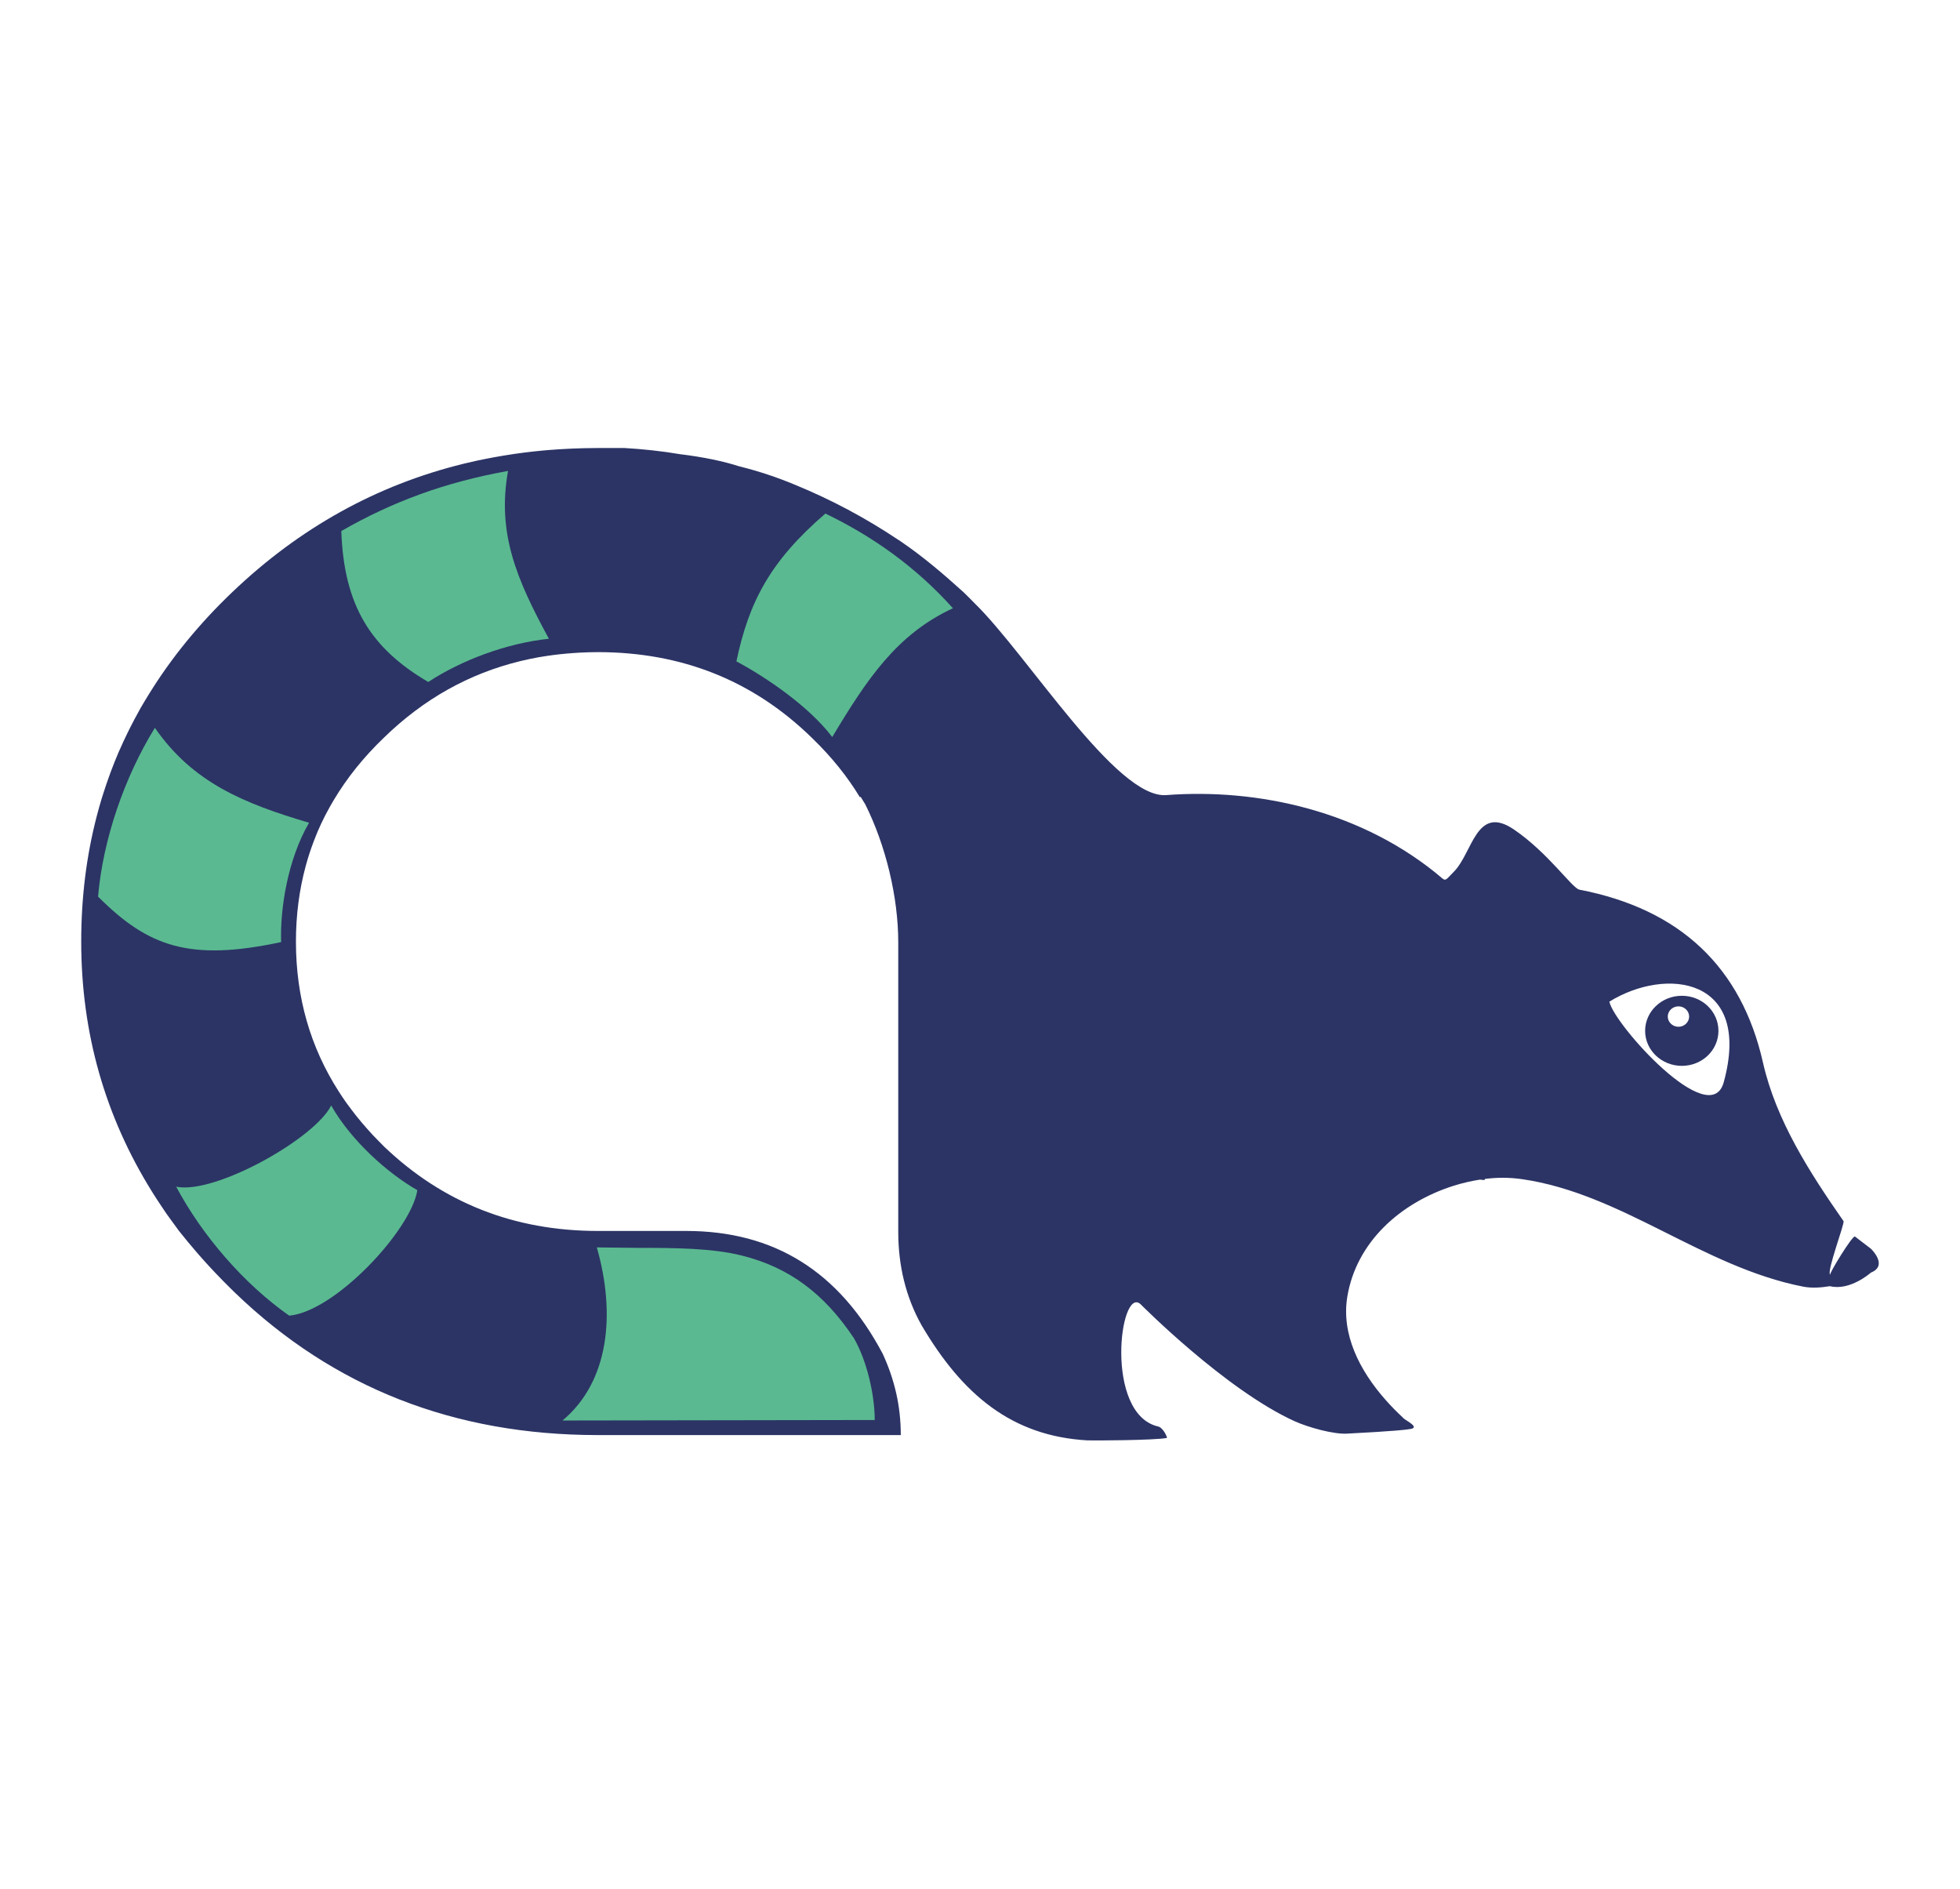
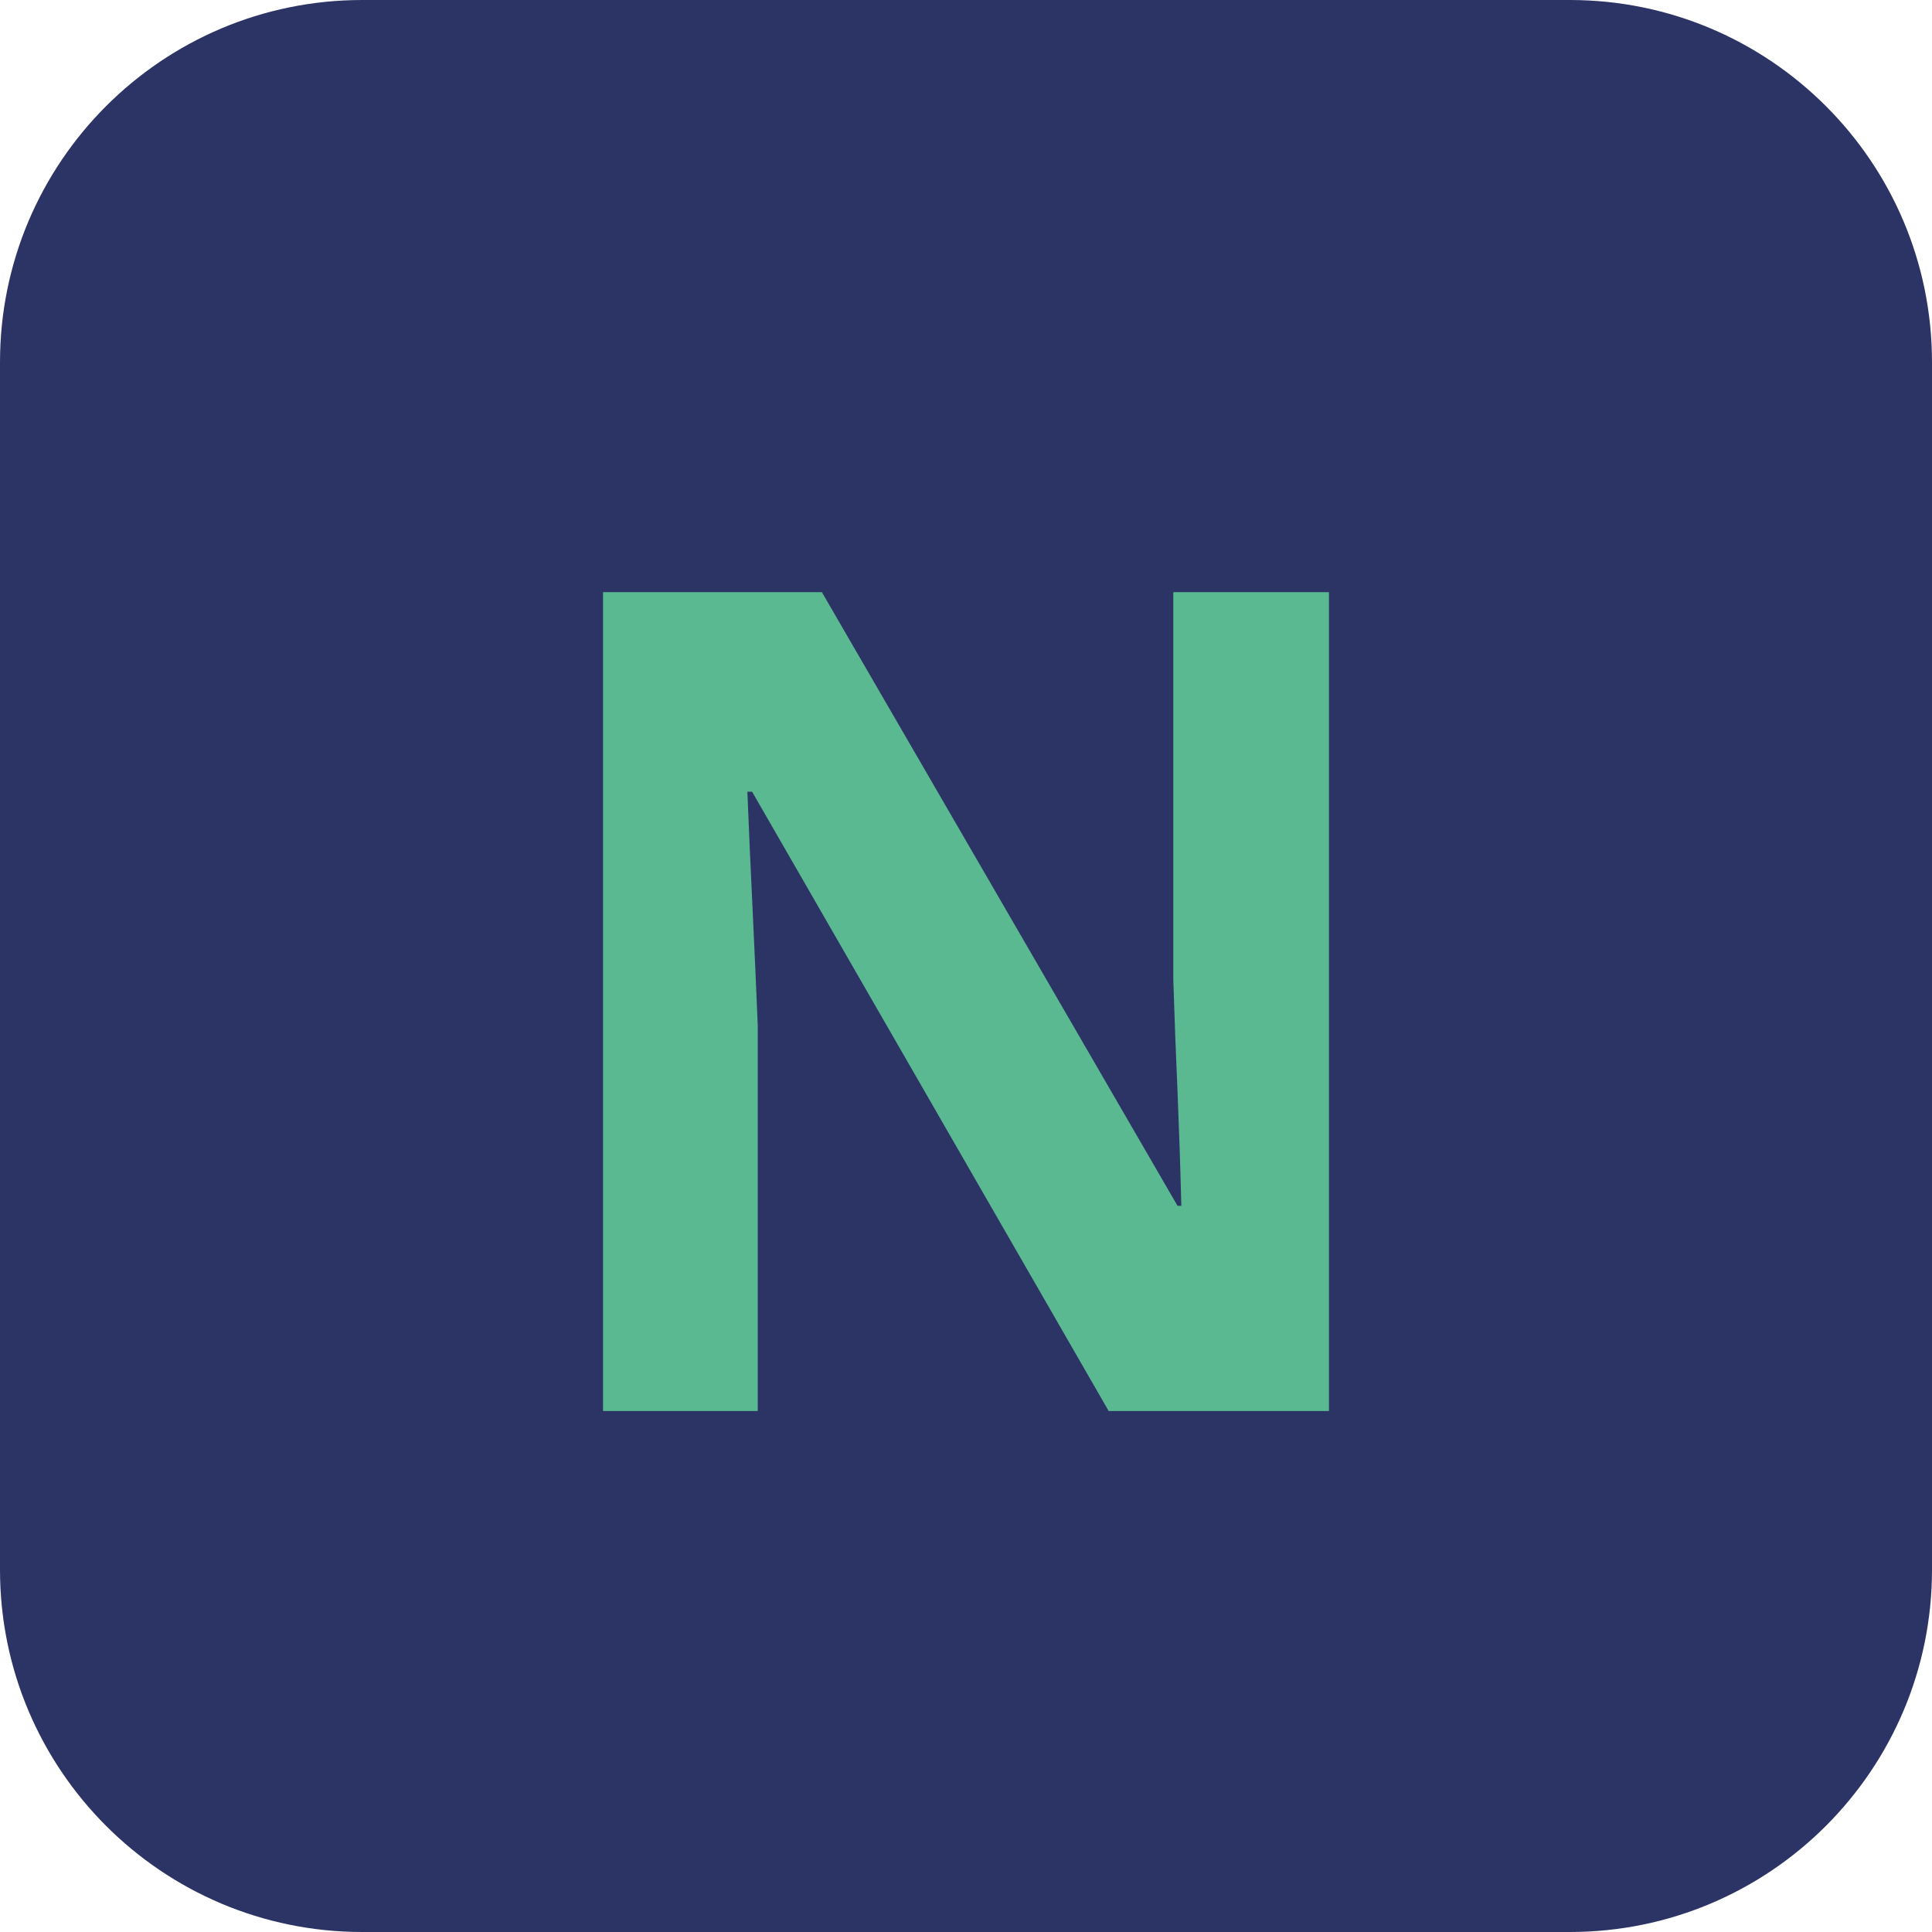
- <svg xmlns="http://www.w3.org/2000/svg" width="100%" height="100%" viewBox="0 0 709 683" version="1.1" xml:space="preserve" style="fill-rule:evenodd;clip-rule:evenodd;stroke-linejoin:round;stroke-miterlimit:2;">
-   <g transform="matrix(1.688645,0,0,1.688645,616.7067,367.7331)">
-     <g transform="matrix(1,0,0,1,-0.187084,4.888225)">
-       <g transform="matrix(0.95031,0,0,0.95031,-5.455344,-1.014831)">
-         <path d="M0,-1.819C-1.334,-1.819 -2.424,-2.867 -2.424,-4.116C-2.424,-5.397 -1.334,-6.424 0,-6.424C1.301,-6.424 2.393,-5.397 2.393,-4.116C2.393,-2.867 1.301,-1.819 0,-1.819M0.751,-8.807C-3.822,-8.807 -7.528,-5.262 -7.528,-0.908C-7.528,3.453 -3.822,6.988 0.751,6.988C5.325,6.988 9,3.453 9,-0.908C9,-5.262 5.325,-8.807 0.751,-8.807" style="fill:rgb(44,52,101);fill-rule:nonzero;" />
-       </g>
-       <g transform="matrix(0.95031,0,0,0.95031,4.235253,-49.92948)">
-         <path d="M0,62.137C-3.057,73.311 -24.783,49.079 -25.783,43.989C-12.976,36.069 6.465,38.506 0,62.137M33.171,99.674L30.565,97.68L29.567,96.916C29.012,96.63 23.634,105.402 23.984,105.559C23.134,104.85 27.318,93.911 26.999,93.453C19.338,82.464 11.789,70.72 8.849,57.759C4.003,36.243 -9.822,23.126 -32.545,18.749C-34.173,18.423 -39.516,10.509 -47.251,5.221C-55.818,-0.636 -56.57,10.455 -60.873,14.744C-62.459,16.325 -62.638,16.89 -63.428,16.218C-81.366,0.948 -105.068,-4.128 -125.68,-2.563C-136.962,-1.707 -156.958,-34.191 -168.88,-45.808C-169.701,-46.635 -170.506,-47.469 -171.358,-48.283C-175.918,-52.406 -180.475,-56.3 -185.51,-59.733L-186.219,-60.195C-193.416,-64.988 -201.075,-69.118 -209.47,-72.549C-213.306,-74.145 -217.368,-75.525 -221.928,-76.659C-225.516,-77.806 -229.847,-78.729 -235.344,-79.407C-239.426,-80.103 -243.738,-80.553 -247.808,-80.787L-253.8,-80.787C-253.879,-80.787 -253.955,-80.783 -254.034,-80.782C-255.751,-80.78 -257.453,-80.739 -259.144,-80.674C-259.587,-80.657 -260.029,-80.637 -260.47,-80.616C-261.985,-80.543 -263.489,-80.447 -264.983,-80.324C-265.402,-80.289 -265.822,-80.254 -266.239,-80.215C-267.605,-80.09 -268.958,-79.936 -270.306,-79.769C-271.049,-79.675 -271.789,-79.577 -272.527,-79.471C-273.381,-79.349 -274.228,-79.211 -275.075,-79.072C-276.503,-78.836 -277.922,-78.577 -279.33,-78.292C-279.894,-78.178 -280.458,-78.066 -281.019,-77.945C-281.992,-77.733 -282.96,-77.513 -283.923,-77.278C-284.009,-77.257 -284.093,-77.234 -284.179,-77.213C-303.619,-72.43 -321.001,-62.828 -336.229,-48.283C-343.713,-41.136 -349.927,-33.509 -354.933,-25.407C-355.611,-24.311 -356.288,-23.214 -356.92,-22.1C-357.047,-21.876 -357.163,-21.647 -357.289,-21.423C-357.955,-20.227 -358.595,-19.021 -359.21,-17.804C-359.413,-17.403 -359.613,-17 -359.81,-16.596C-360.422,-15.345 -361.01,-14.085 -361.567,-12.813C-361.653,-12.617 -361.746,-12.425 -361.83,-12.229C-362.447,-10.796 -363.021,-9.346 -363.57,-7.885C-363.735,-7.446 -363.891,-7.004 -364.05,-6.562C-364.444,-5.468 -364.817,-4.365 -365.173,-3.255C-365.322,-2.789 -365.478,-2.326 -365.621,-1.858C-366.026,-0.531 -366.398,0.808 -366.75,2.157C-369.08,11.101 -370.256,20.518 -370.256,30.438C-370.256,51.044 -364.88,69.828 -354.307,86.802C-354.259,86.879 -354.212,86.957 -354.164,87.034C-353.518,88.077 -352.834,89.106 -352.148,90.135C-351.772,90.694 -351.406,91.256 -351.018,91.811C-350.581,92.44 -350.115,93.061 -349.661,93.684C-349.179,94.346 -348.71,95.012 -348.211,95.668C-346.848,97.396 -345.454,99.06 -344.046,100.69C-343.698,101.09 -343.35,101.489 -342.999,101.883C-342.053,102.954 -341.088,103.986 -340.122,105.014C-338.912,106.29 -337.688,107.539 -336.448,108.753C-336.149,109.046 -335.852,109.342 -335.551,109.631C-313.37,130.971 -286.179,141.673 -253.8,141.673L-185.51,141.673C-185.51,135.035 -186.948,129.084 -189.579,123.365C-199.394,104.818 -214.028,95.668 -233.91,95.668L-253.8,95.668C-272.731,95.668 -288.785,89.26 -301.966,76.671C-302.367,76.281 -302.743,75.882 -303.132,75.487C-303.605,75.008 -304.084,74.53 -304.539,74.043C-304.995,73.556 -305.43,73.061 -305.868,72.568C-306.273,72.11 -306.675,71.651 -307.065,71.188C-307.485,70.69 -307.896,70.189 -308.298,69.685C-308.69,69.192 -309.067,68.693 -309.443,68.194C-309.805,67.711 -310.174,67.231 -310.521,66.742C-311.089,65.94 -311.631,65.128 -312.157,64.31C-318.592,54.304 -321.855,43.045 -321.855,30.438C-321.855,24.482 -321.112,18.832 -319.665,13.473C-319.402,12.498 -319.116,11.532 -318.806,10.576C-319.116,11.532 -319.402,12.498 -319.665,13.473C-319.402,12.498 -319.116,11.532 -318.806,10.576C-318.663,10.14 -318.514,9.708 -318.362,9.276C-318.038,8.355 -317.69,7.443 -317.321,6.54C-317.209,6.267 -317.106,5.989 -316.99,5.717C-316.473,4.505 -315.914,3.311 -315.315,2.133C-315.239,1.984 -315.156,1.837 -315.079,1.689C-314.533,0.638 -313.953,-0.399 -313.342,-1.422C-313.953,-0.399 -314.533,0.638 -315.079,1.689C-315.156,1.837 -315.239,1.984 -315.315,2.133C-315.239,1.984 -315.156,1.837 -315.079,1.689C-314.533,0.638 -313.953,-0.398 -313.342,-1.422C-310.334,-6.462 -306.552,-11.18 -301.966,-15.559C-293.044,-24.234 -282.801,-29.963 -271.245,-32.766C-269.904,-33.091 -268.547,-33.381 -267.171,-33.627C-267.057,-33.648 -266.94,-33.662 -266.825,-33.682C-265.659,-33.885 -264.478,-34.056 -263.286,-34.202C-262.887,-34.252 -262.485,-34.293 -262.083,-34.336C-261.116,-34.438 -260.142,-34.522 -259.159,-34.587C-258.747,-34.615 -258.336,-34.647 -257.921,-34.668C-256.581,-34.737 -255.229,-34.781 -253.858,-34.782C-253.843,-34.782 -253.829,-34.783 -253.814,-34.783L-253.8,-34.783C-234.868,-34.783 -218.816,-28.376 -205.646,-15.559C-205.519,-15.439 -205.402,-15.315 -205.276,-15.195C-201.06,-11.103 -197.553,-6.735 -194.725,-2.077L-194.55,-2.169C-194.194,-1.599 -193.838,-1.029 -193.504,-0.45C-188.955,8.661 -186.083,20.301 -186.083,30.641L-186.083,95.87C-186.083,103.424 -184.411,110.523 -180.821,116.931C-171.602,132.586 -160.473,141.9 -143.448,142.867C-142.455,142.924 -128.419,142.874 -125.546,142.323C-125.34,142.284 -126.348,140.003 -127.491,139.74C-139.676,136.946 -136.166,107.972 -131.477,112.162C-131.477,112.162 -112.346,131.489 -96.677,138.575C-93.855,139.852 -87.84,141.626 -84.612,141.329C-84.253,141.296 -73.154,140.777 -70.549,140.291C-68.341,139.878 -72.133,138.185 -72.294,137.768C-73.631,136.528 -74.923,135.22 -76.137,133.853C-82.13,127.109 -86.252,118.935 -84.855,110.471C-82.836,98.253 -72.986,89.306 -60.828,85.464C-58.836,84.844 -56.882,84.401 -54.96,84.102C-54.617,84.128 -54.277,84.153 -53.932,84.199C-53.906,84.102 -53.88,84.01 -53.815,83.939C-51.055,83.594 -48.274,83.594 -45.494,83.993C-22.926,87.245 -4.828,103.766 17.888,108.218C19.797,108.592 21.914,108.447 23.925,108.114C28.497,109.244 33.171,105.057 33.171,105.057C37.163,103.455 33.171,99.674 33.171,99.674" style="fill:rgb(44,52,101);fill-rule:nonzero;" />
-       </g>
-       <g transform="matrix(0.95031,0,0,0.95031,-237.1715,81.58156)">
-         <path d="M0,-39.011L9.195,-38.906C17.634,-38.906 25.932,-38.856 32.654,-37.182C43.4,-34.507 51.27,-28.554 57.929,-18.588C60.831,-13.593 62.644,-5.908 62.644,-0.111L-7.737,0C2.815,-8.793 4.265,-24.096 0,-39.011" style="fill:rgb(90,185,145);fill-rule:nonzero;" />
-       </g>
-       <g transform="matrix(-0.931882,-0.186239,-0.186239,0.931882,-313.0935,57.24449)">
-         <path d="M-10.731,-48.427C-16.787,-41.42 -26.429,-35.858 -33.512,-33.519C-33.927,-24.491 -20.709,-3.058 -10.731,-0.125C0.619,-5.117 11.976,-13.916 19.944,-23.63C11.072,-23.568 -8.545,-40.348 -10.731,-48.427" style="fill:rgb(90,185,145);fill-rule:nonzero;" />
-       </g>
-       <g transform="matrix(0.818686,-0.482538,-0.482538,-0.818686,-296.5109,-32.21065)">
-         <path d="M-13.563,-5.84C-33.534,0.819 -39.91,8.419 -43.913,23.943C-36.475,34.414 -25.14,44.12 -13.563,50.209C-12.475,35.213 -4.918,25.322 5.515,14.131C-2.898,9.427 -10.045,0.634 -13.563,-5.84" style="fill:rgb(90,185,145);fill-rule:nonzero;" />
-       </g>
-       <g transform="matrix(0.888908,0.336053,0.336053,-0.888908,-281.0405,-79.33044)">
-         <path d="M8.655,0.194C-6.199,2.708 -15.247,9.636 -21.707,25.078C-13.225,35.406 -3.646,43.678 8.655,51.045C11.274,37.045 19.033,28.926 30.648,18.92C21.973,14.545 13.876,7.367 8.655,0.194" style="fill:rgb(90,185,145);fill-rule:nonzero;" />
-       </g>
-       <g transform="matrix(0.949863,-0.029155,-0.029155,-0.949863,-186.0072,-64.72983)">
-         <path d="M-0.771,0.098C-5.705,7.047 -15.006,13.88 -21.84,17.805C-18.609,31.089 -13.599,40.097 -0.771,50.49C9.71,45.029 19.227,37.873 27.309,28.275C14.472,22.799 7.458,12.9 -0.771,0.098" style="fill:rgb(90,185,145);fill-rule:nonzero;" />
-       </g>
-     </g>
-   </g>
+ <svg xmlns="http://www.w3.org/2000/svg" viewBox="0 0 64 64" fill="none">
+   <rect width="64" height="64" rx="12" fill="#2c3466" />
+   <text x="50%" y="50%" dominant-baseline="central" text-anchor="middle" font-family="Montserrat, sans-serif" font-weight="700" font-size="38" fill="#5ab991">N</text>
</svg>
